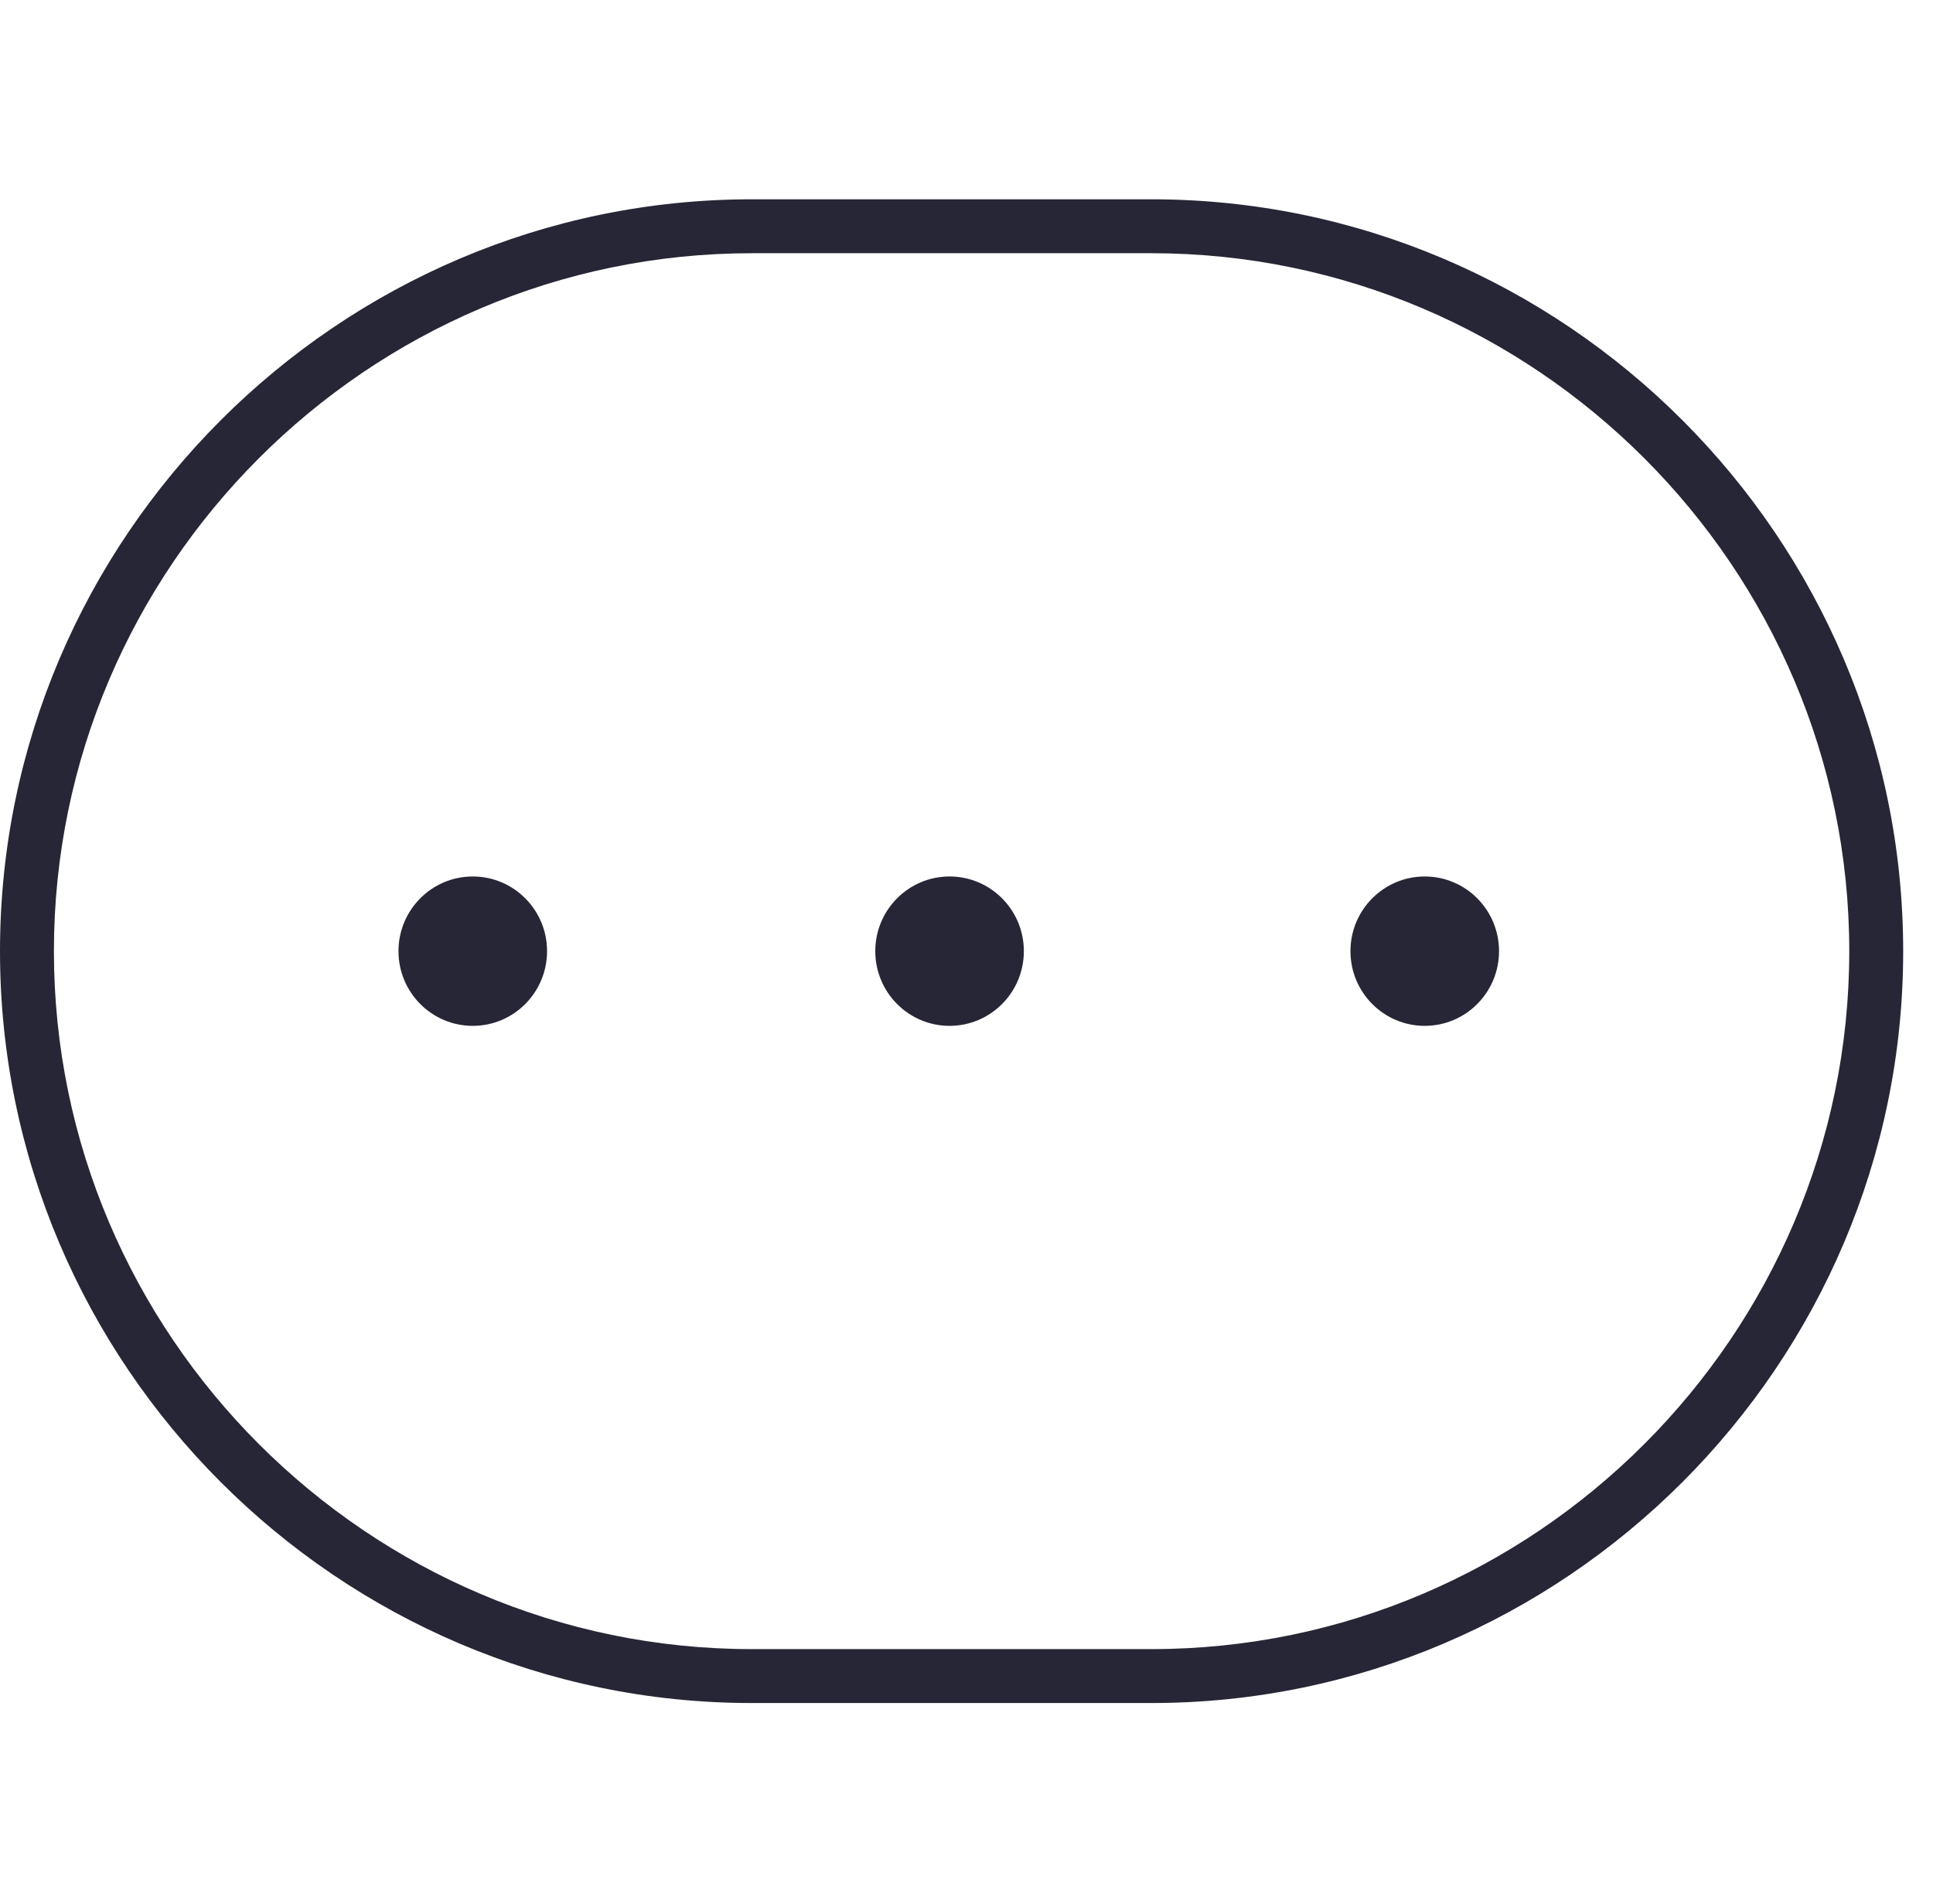
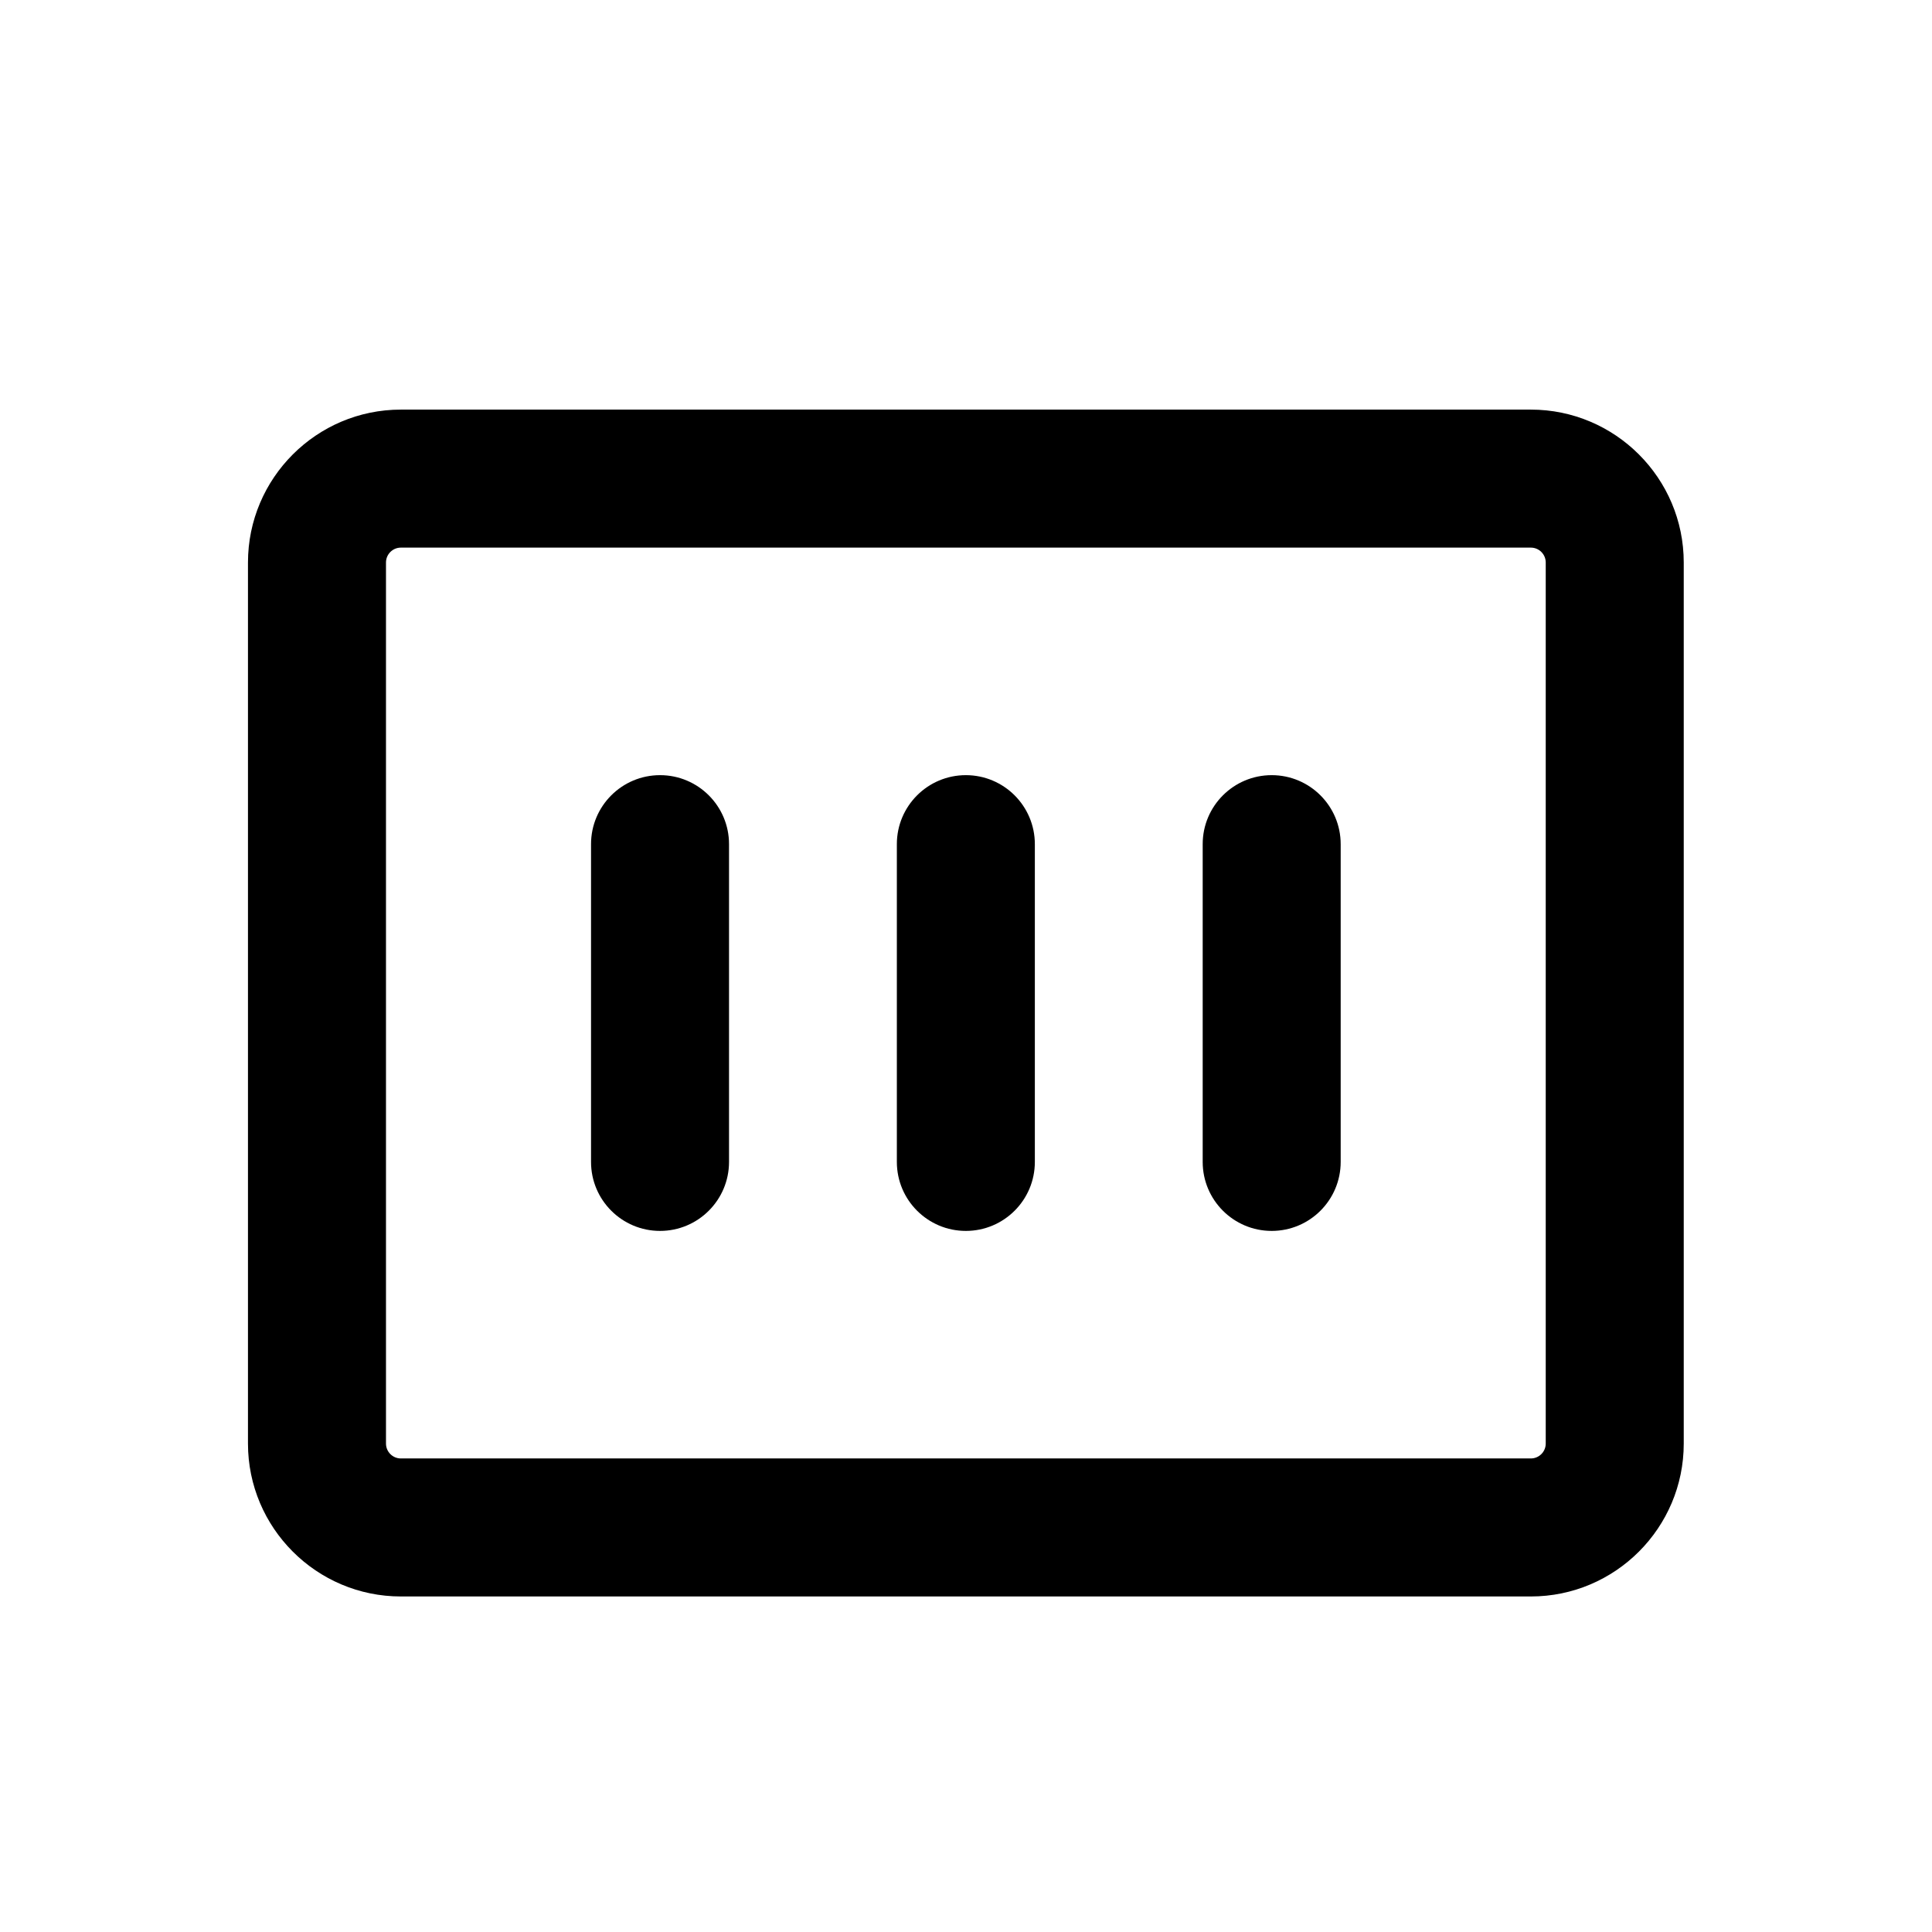
- <svg xmlns="http://www.w3.org/2000/svg" t="1765888623392" class="icon" viewBox="0 0 1040 1024" version="1.1" p-id="1223" width="203.125" height="200">
-   <path d="M214.391 511.647a39.058 39.26 0 1 0 79.937 0 39.058 39.26 0 1 0-79.937 0Z" fill="#272636" p-id="1224" />
-   <path d="M470.922 511.647a39.058 39.26 0 1 0 79.937 0 39.058 39.26 0 1 0-79.937 0Z" fill="#272636" p-id="1225" />
-   <path d="M726.577 511.647a39.058 39.26 0 1 0 79.937 0 39.058 39.26 0 1 0-79.937 0Z" fill="#272636" p-id="1226" />
-   <path d="M619.516 107.206 404.441 107.206c-222.442 0-404.441 181.998-404.441 404.441l0 0.001c0 222.442 181.998 404.441 404.441 404.441l215.075 0c222.442 0 404.441-181.998 404.441-404.441l0-0.001C1023.957 289.204 841.958 107.206 619.516 107.206zM994.949 511.647c0 206.489-168.946 375.435-375.435 375.435L404.441 887.082c-206.489 0-375.435-168.946-375.435-375.435l0-0.001c0-206.489 168.946-375.435 375.435-375.435l215.074 0C826.005 136.212 994.949 305.158 994.949 511.647L994.949 511.647z" fill="#272636" p-id="1227" />
+ <svg xmlns="http://www.w3.org/2000/svg" t="1765937172268" class="icon" viewBox="0 0 1024 1024" version="1.1" p-id="1563" width="200" height="200">
+   <path d="M811.38 846.16H212.47c-44.69 0-81.04-36.36-81.04-81.04V298.14c0-44.68 36.35-81.04 81.04-81.04h598.91c44.69 0 81.04 36.36 81.04 81.04v466.98c0 44.68-36.35 81.04-81.04 81.04zM212.47 290.25c-4.35 0-7.89 3.54-7.89 7.89v466.98c0 4.36 3.54 7.89 7.89 7.89h598.91c4.35 0 7.89-3.54 7.89-7.89V298.14c0-4.36-3.54-7.89-7.89-7.89H212.47z" fill="#000000" p-id="1564" />
+   <path d="M349.83 652.41c-20.2 0-36.57-16.38-36.57-36.57V447.42c0-20.2 16.38-36.57 36.57-36.57 20.2 0 36.57 16.38 36.57 36.57v168.41c0 20.2-16.38 36.58-36.57 36.58zM511.92 652.41c-20.2 0-36.57-16.38-36.57-36.57V447.42c0-20.2 16.38-36.57 36.57-36.57 20.2 0 36.57 16.38 36.57 36.57v168.41c0.01 20.2-16.37 36.58-36.57 36.58zM674.02 652.41c-20.2 0-36.57-16.38-36.57-36.57V447.42c0-20.2 16.38-36.57 36.57-36.57 20.2 0 36.57 16.38 36.57 36.57v168.41c0 20.2-16.37 36.58-36.57 36.58z" fill="#000000" p-id="1565" />
</svg>
